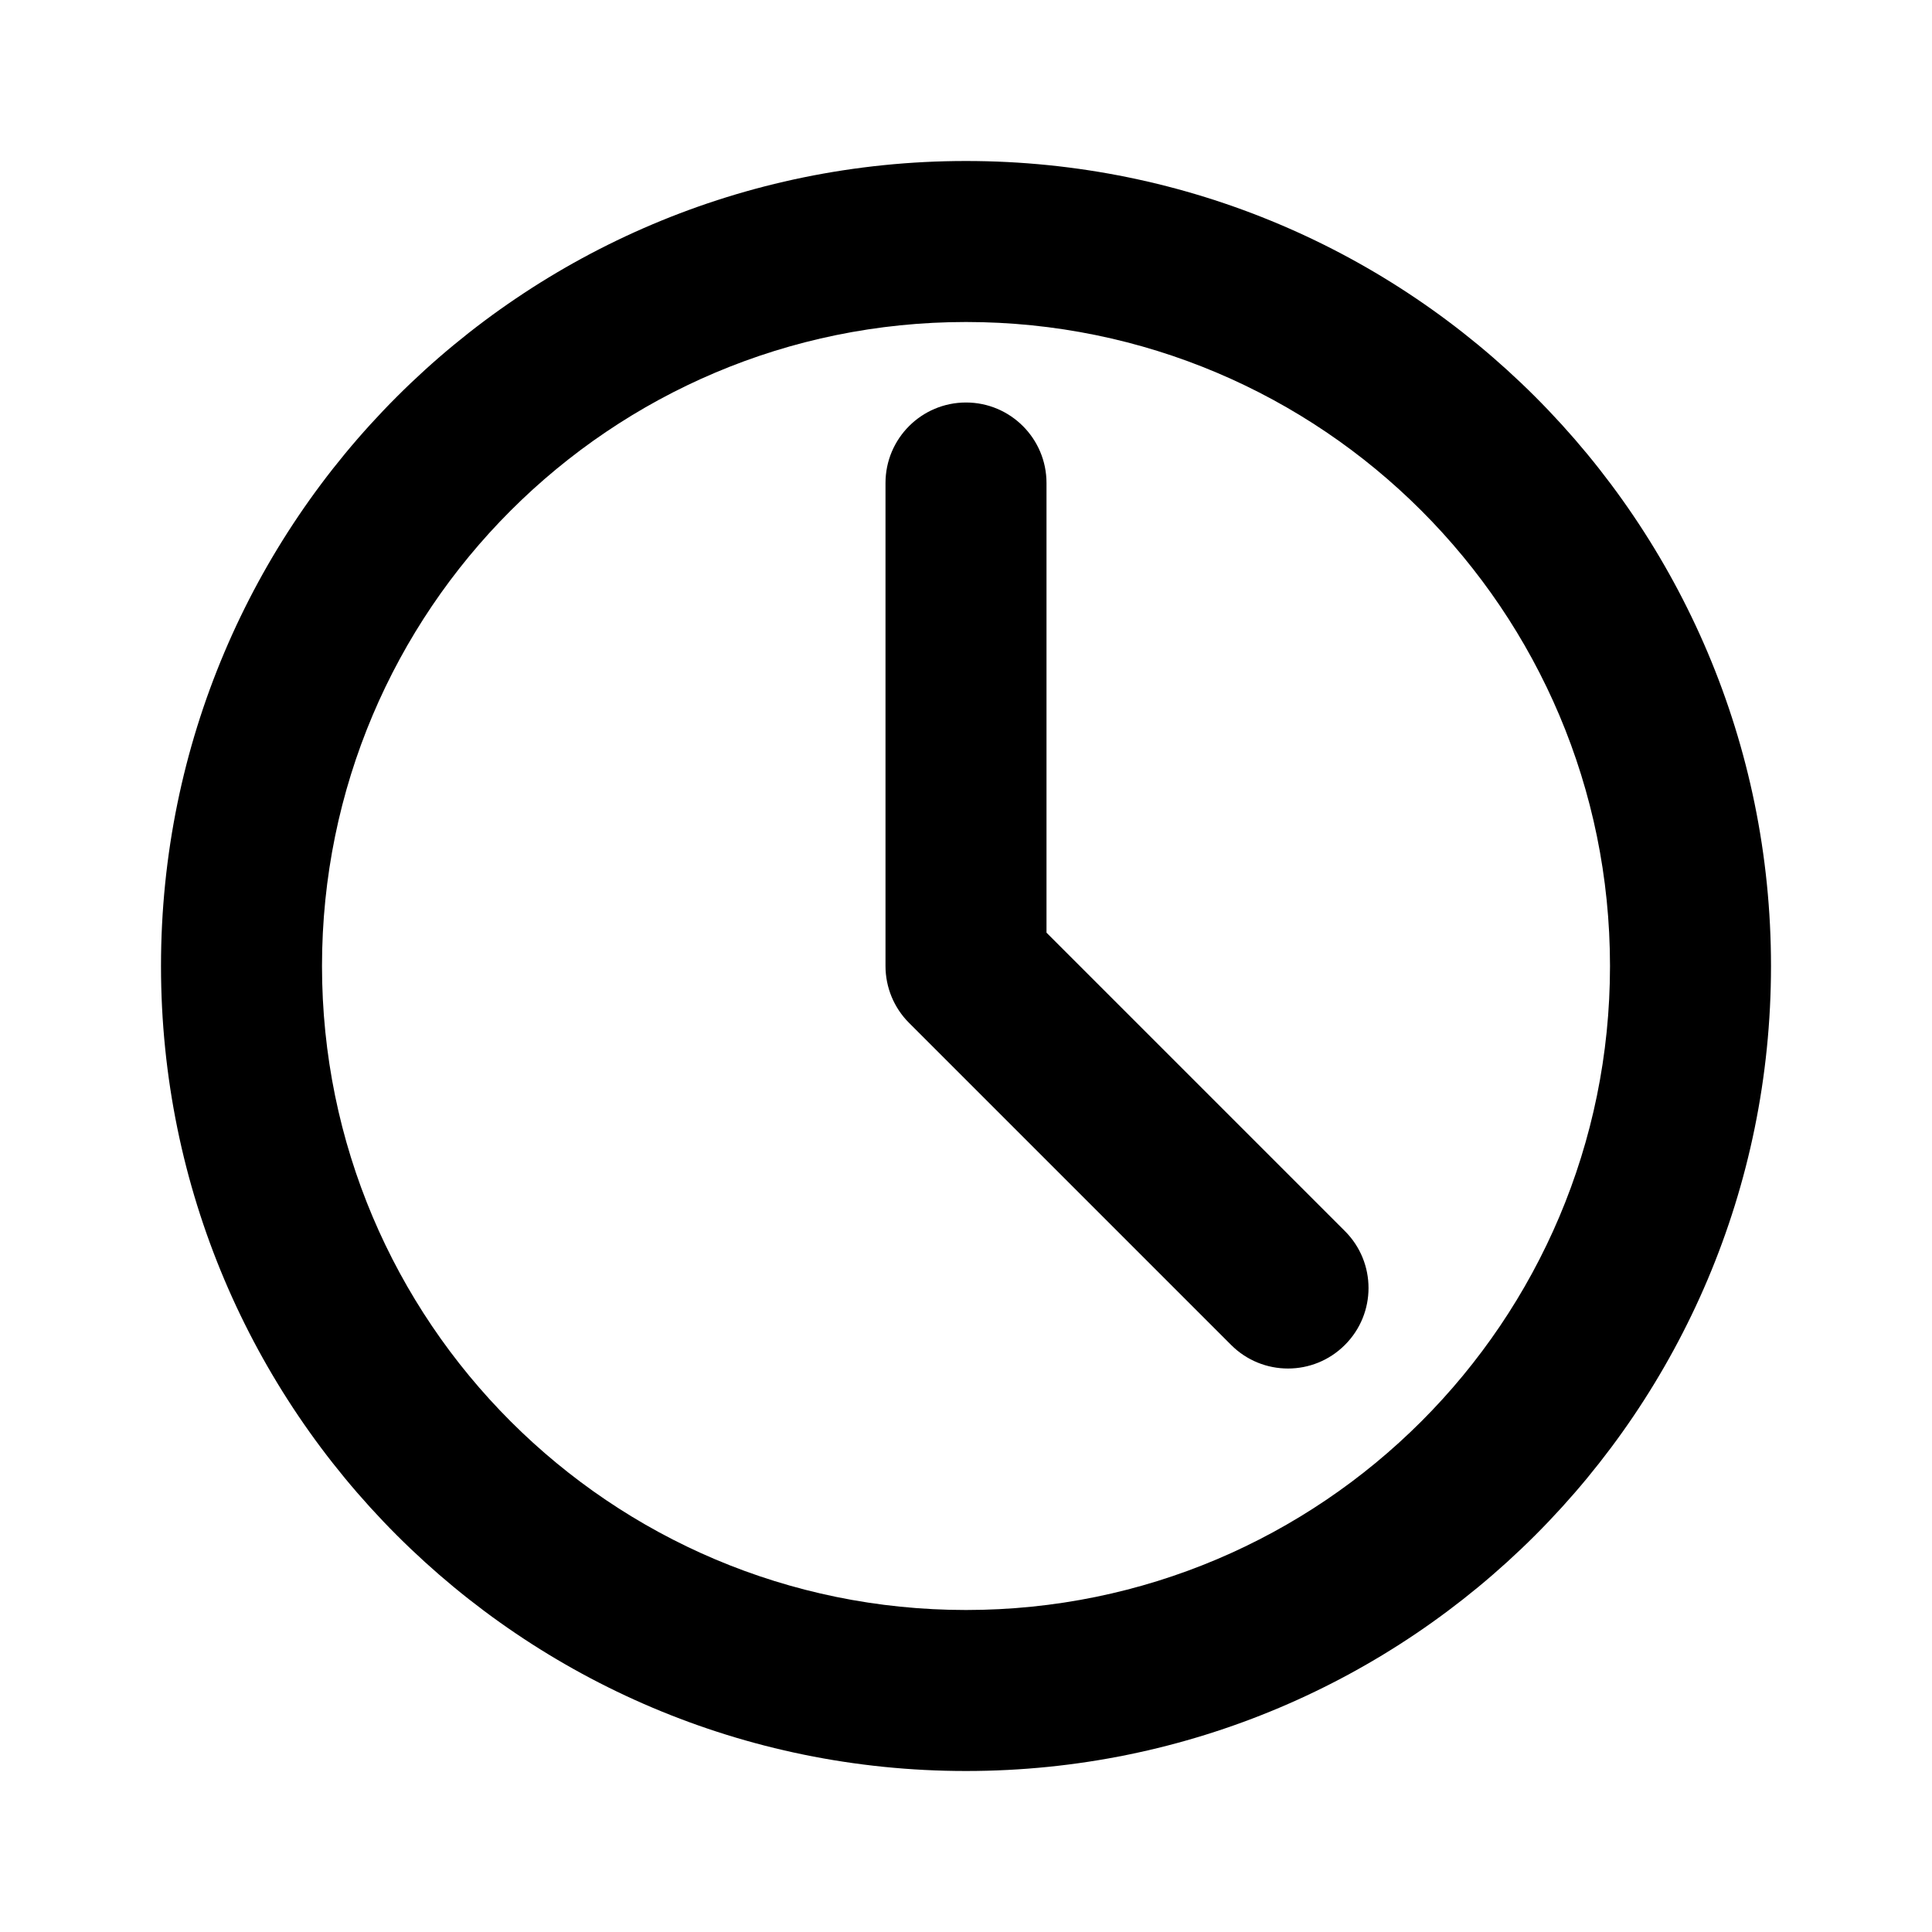
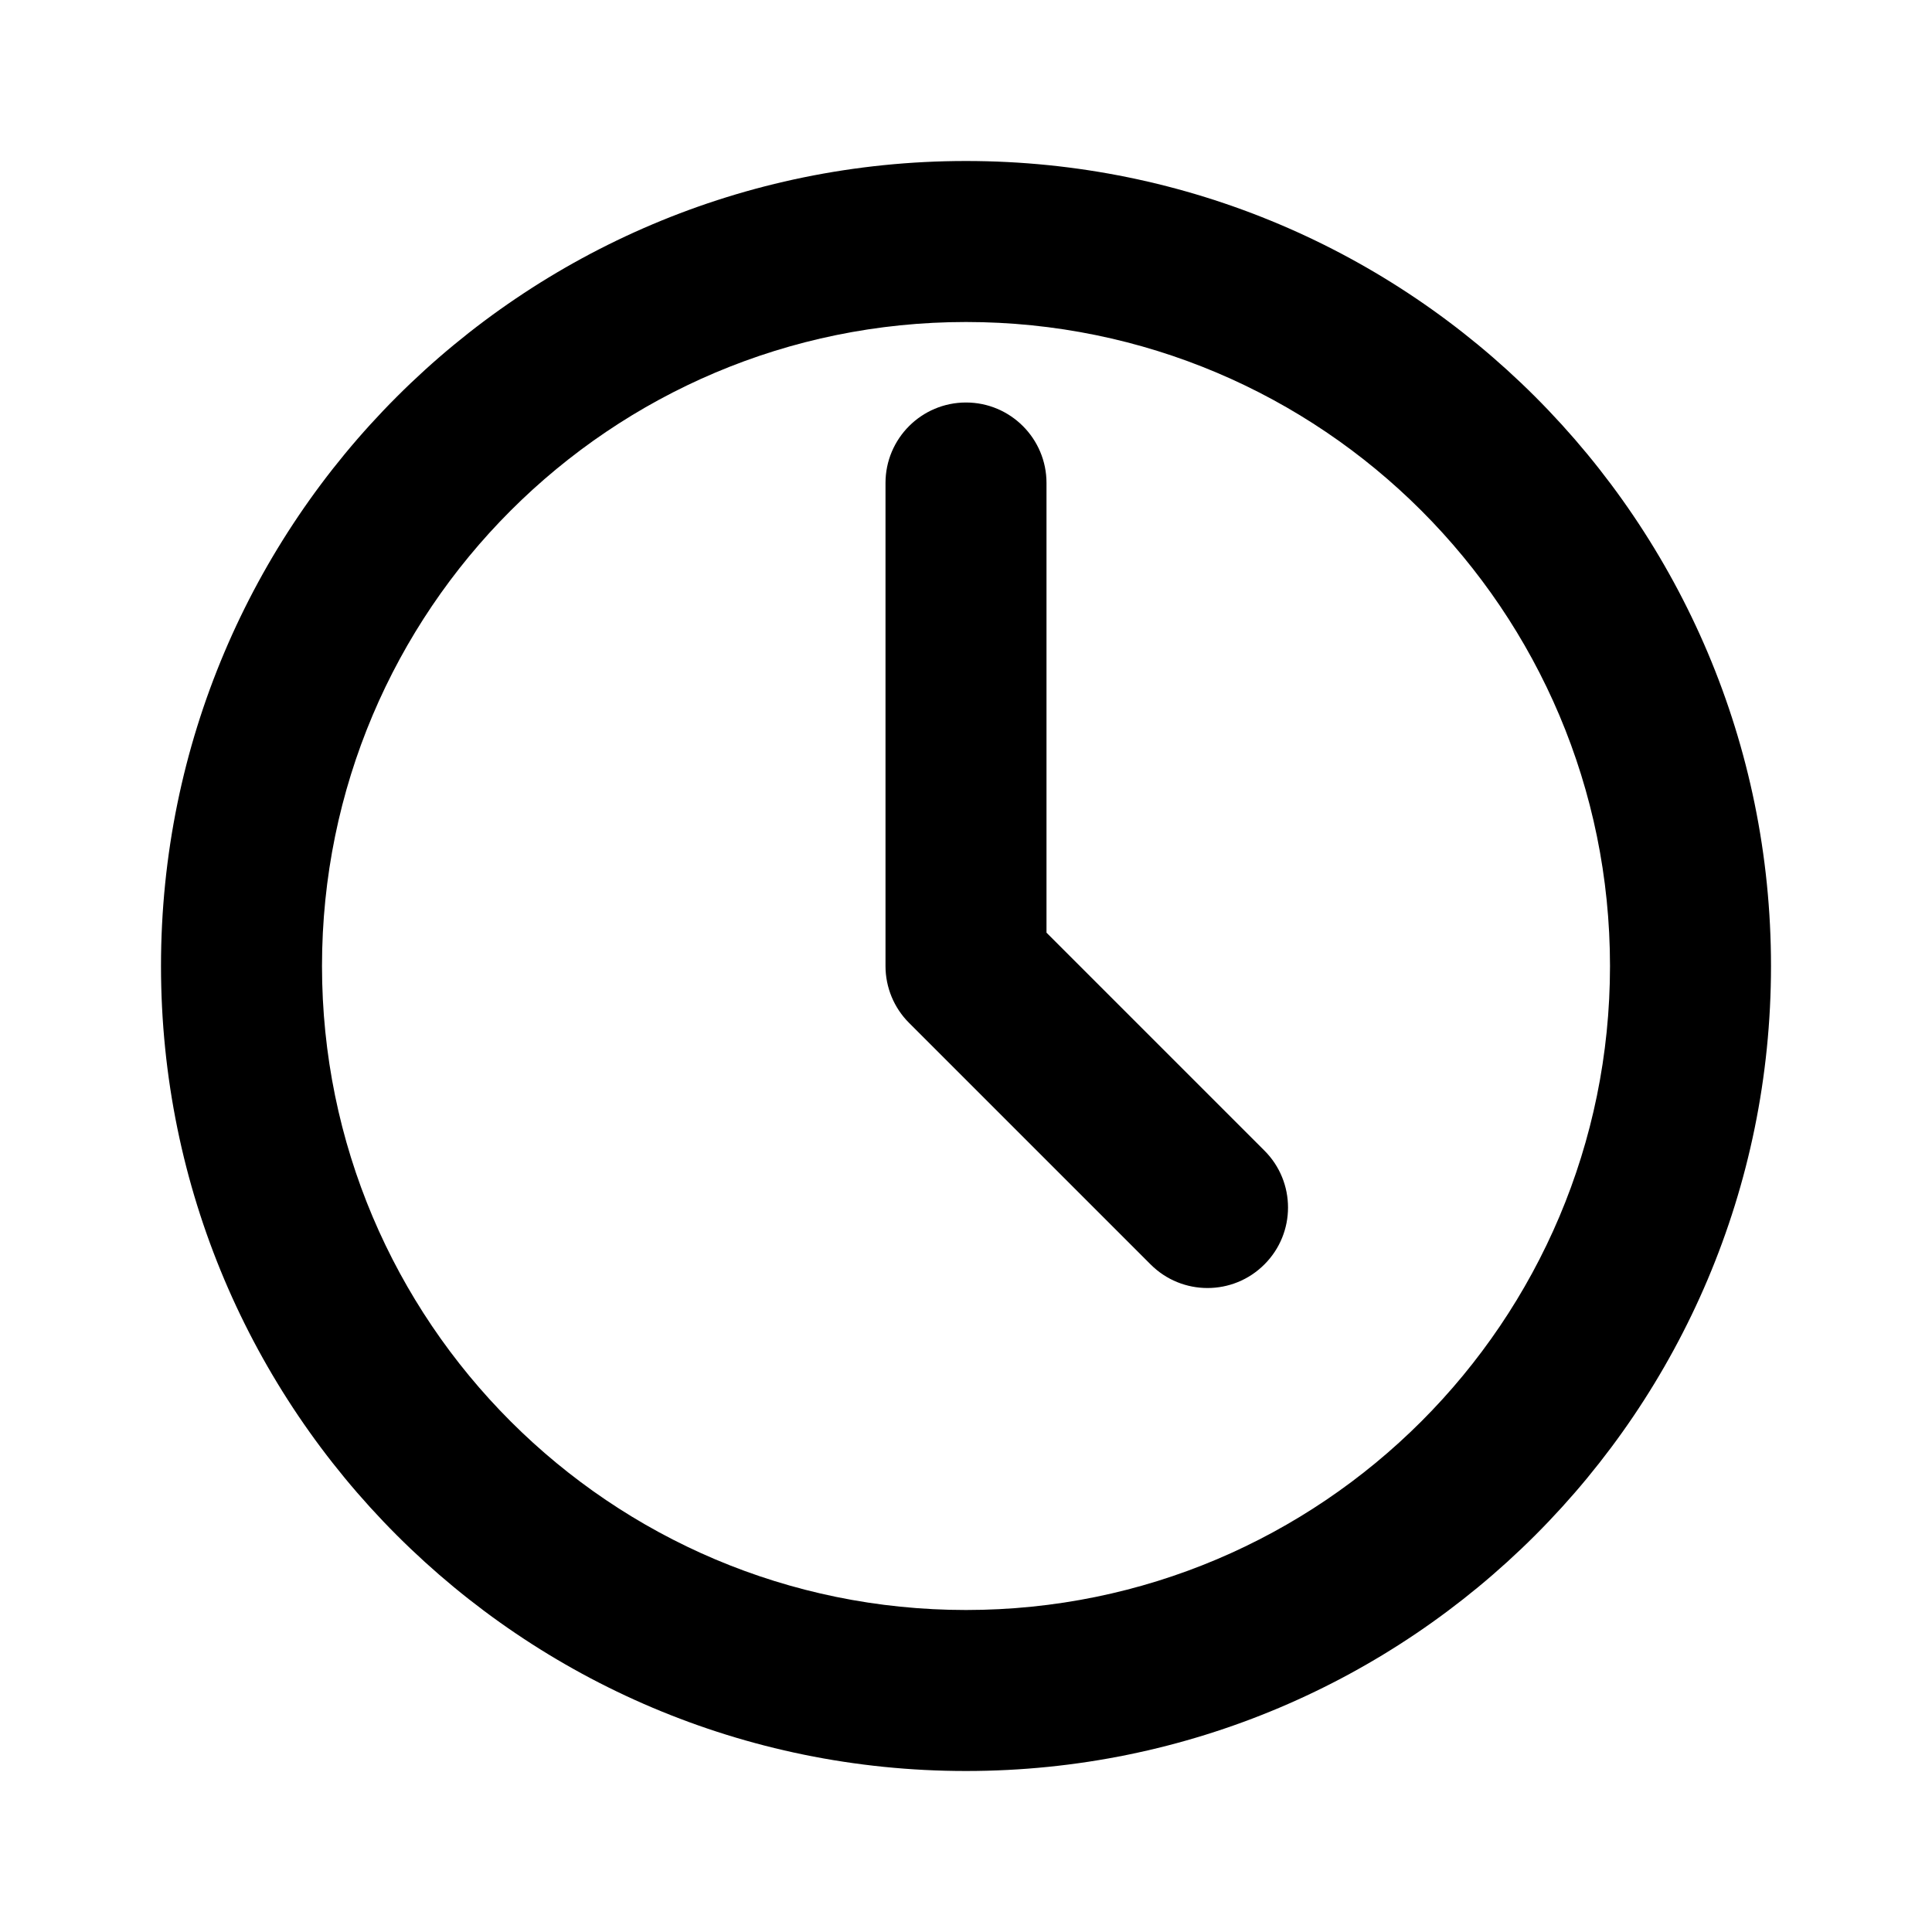
<svg xmlns="http://www.w3.org/2000/svg" width="24" height="24" viewBox="0 0 24 24" fill="none">
-   <path fill-rule="evenodd" clip-rule="evenodd" d="M4 12C4 7.582 7.582 4 12 4C16.418 4 20 7.582 20 12C20 16.418 16.418 20 12 20C7.582 20 4 16.418 4 12ZM12 2C6.477 2 2 6.477 2 12C2 17.523 6.477 22 12 22C17.523 22 22 17.523 22 12C22 6.477 17.523 2 12 2ZM13 6C13 5.448 12.552 5 12 5C11.448 5 11 5.448 11 6V12C11 12.265 11.105 12.52 11.293 12.707L15.293 16.707C15.683 17.098 16.317 17.098 16.707 16.707C17.098 16.317 17.098 15.683 16.707 15.293L13 11.586V6Z" fill="black" />
+   <path fill-rule="evenodd" clip-rule="evenodd" d="M4 12C4 7.582 7.582 4 12 4C16.418 4 20 7.582 20 12C20 16.418 16.418 20 12 20C7.582 20 4 16.418 4 12ZM12 2C6.477 2 2 6.477 2 12C2 17.523 6.477 22 12 22C17.523 22 22 17.523 22 12C22 6.477 17.523 2 12 2ZM13 6C13 5.448 12.552 5 12 5C11.448 5 11 5.448 11 6V12C11 12.265 11.105 12.52 11.293 12.707L14.293 15.707C14.683 16.098 15.317 16.098 15.707 15.707C16.098 15.317 16.098 14.683 15.707 14.293L13 11.586V6Z" fill="black" />
</svg>
